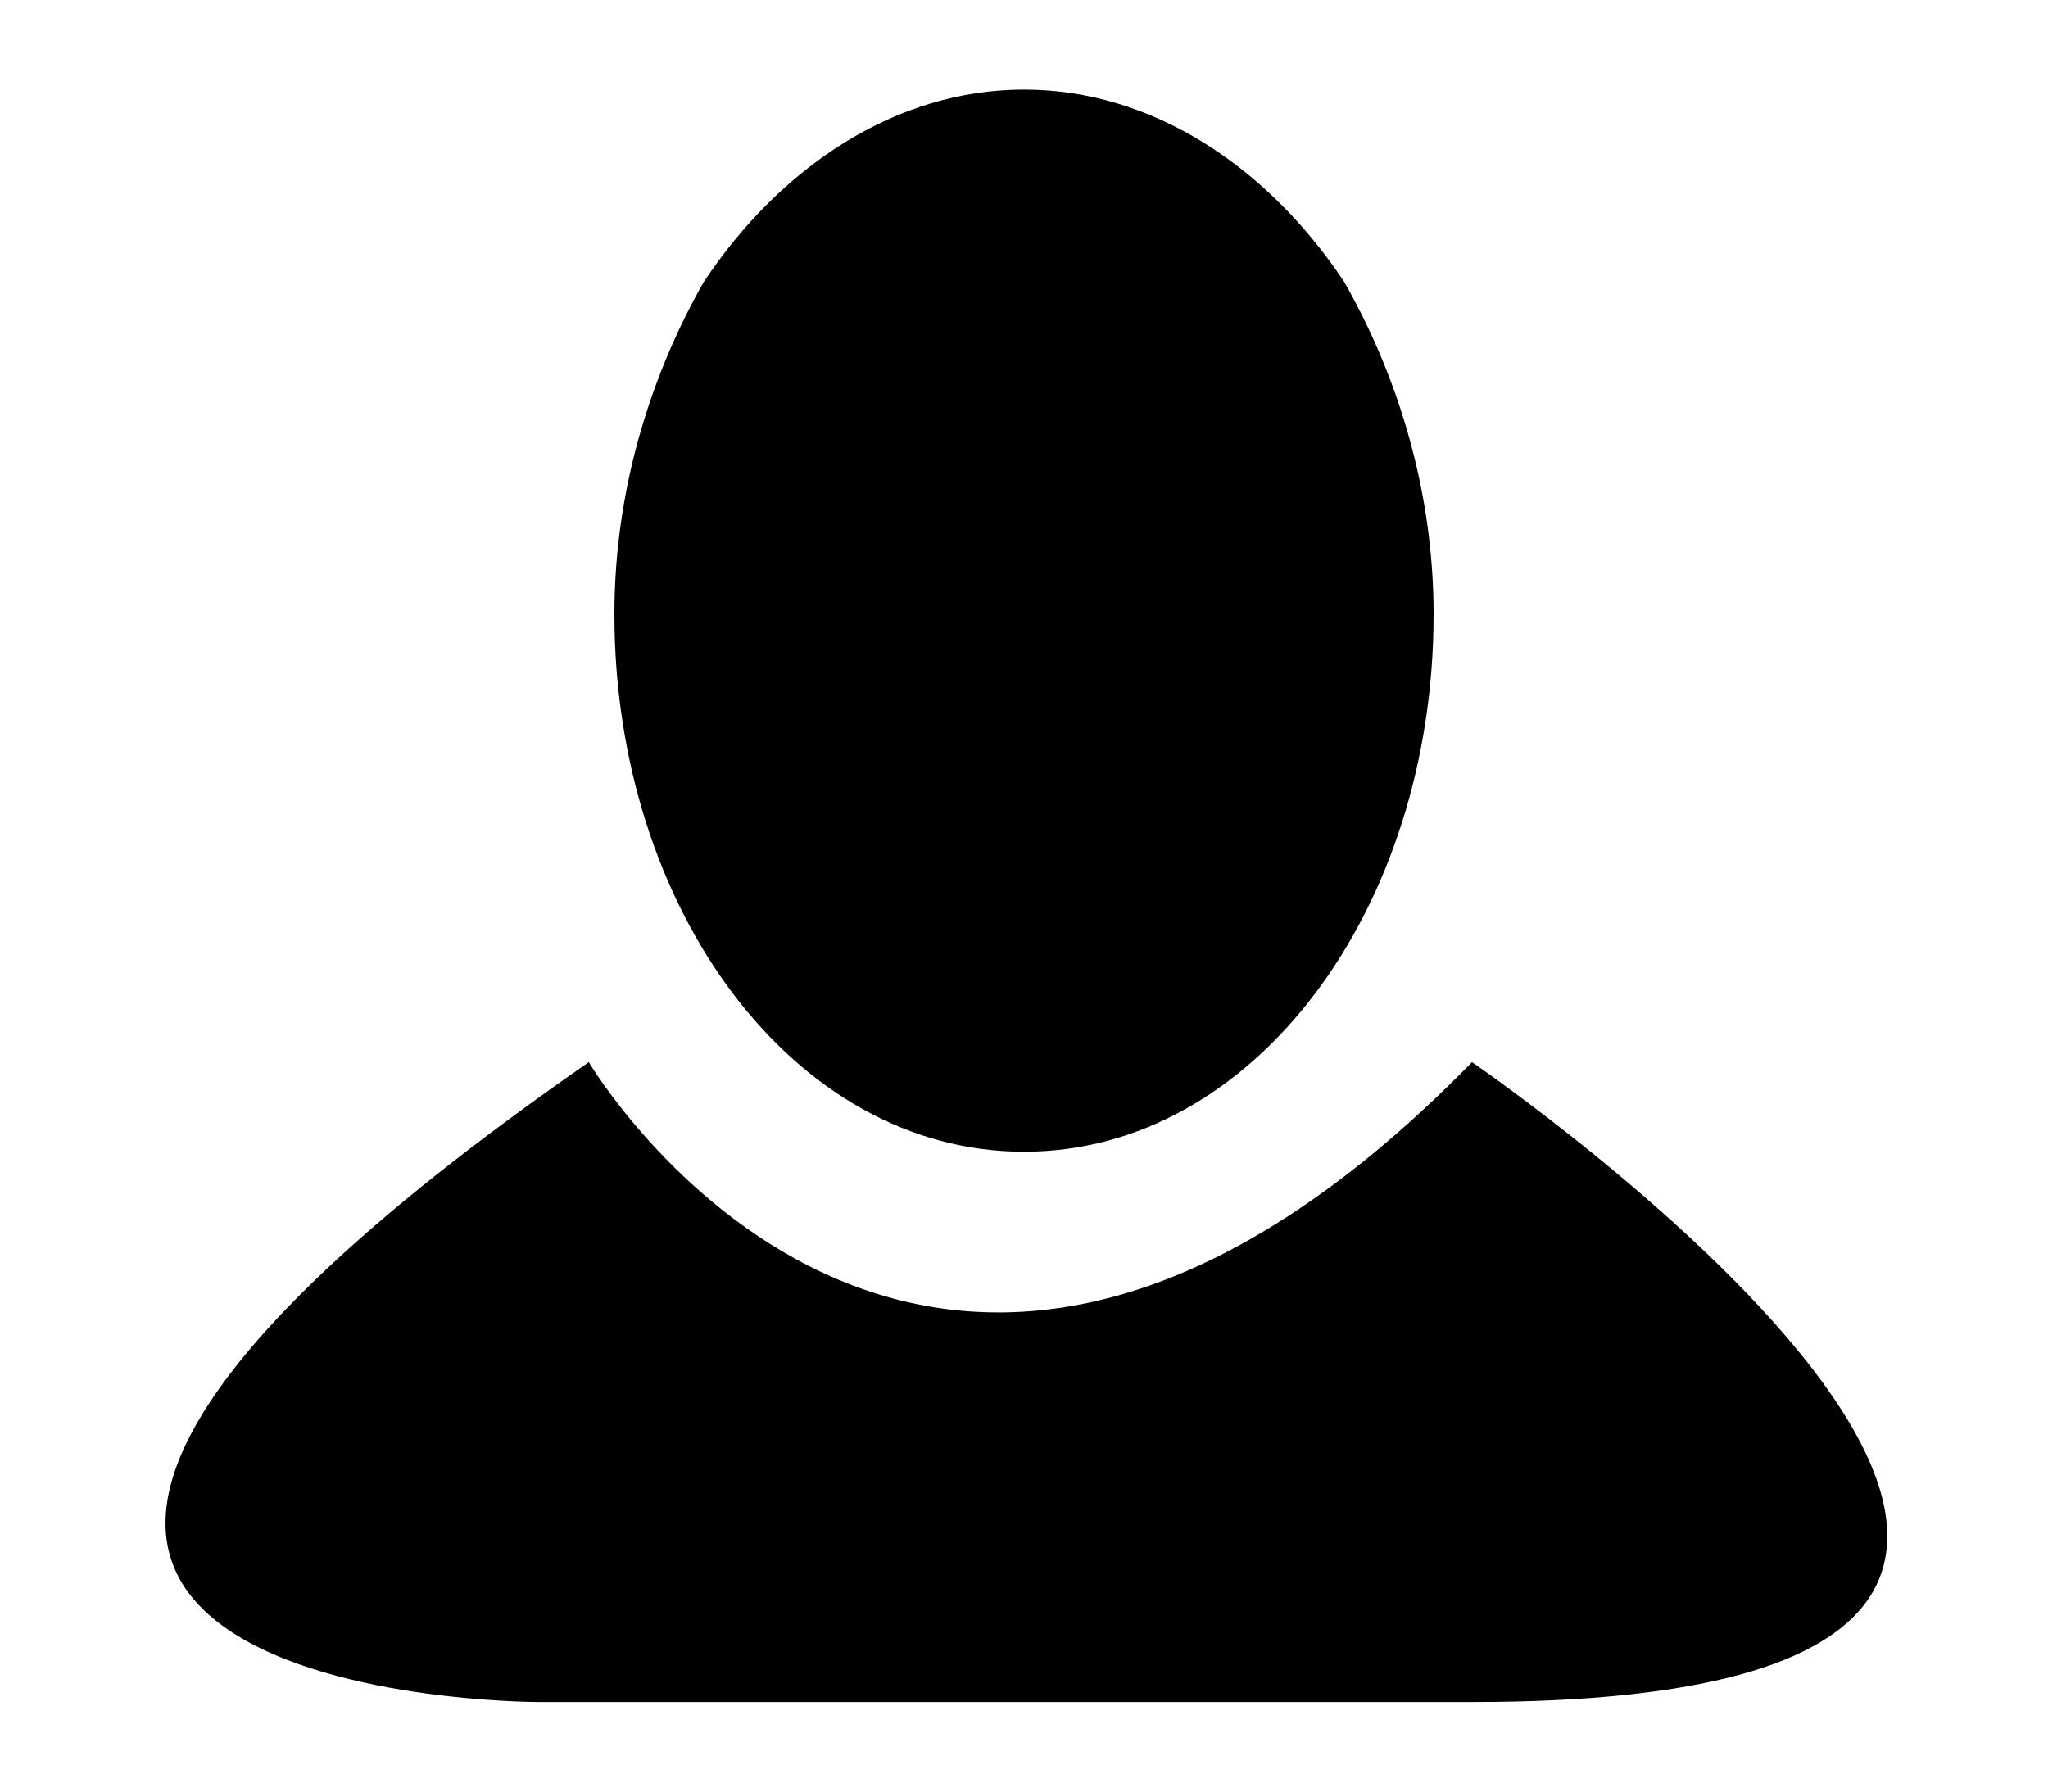
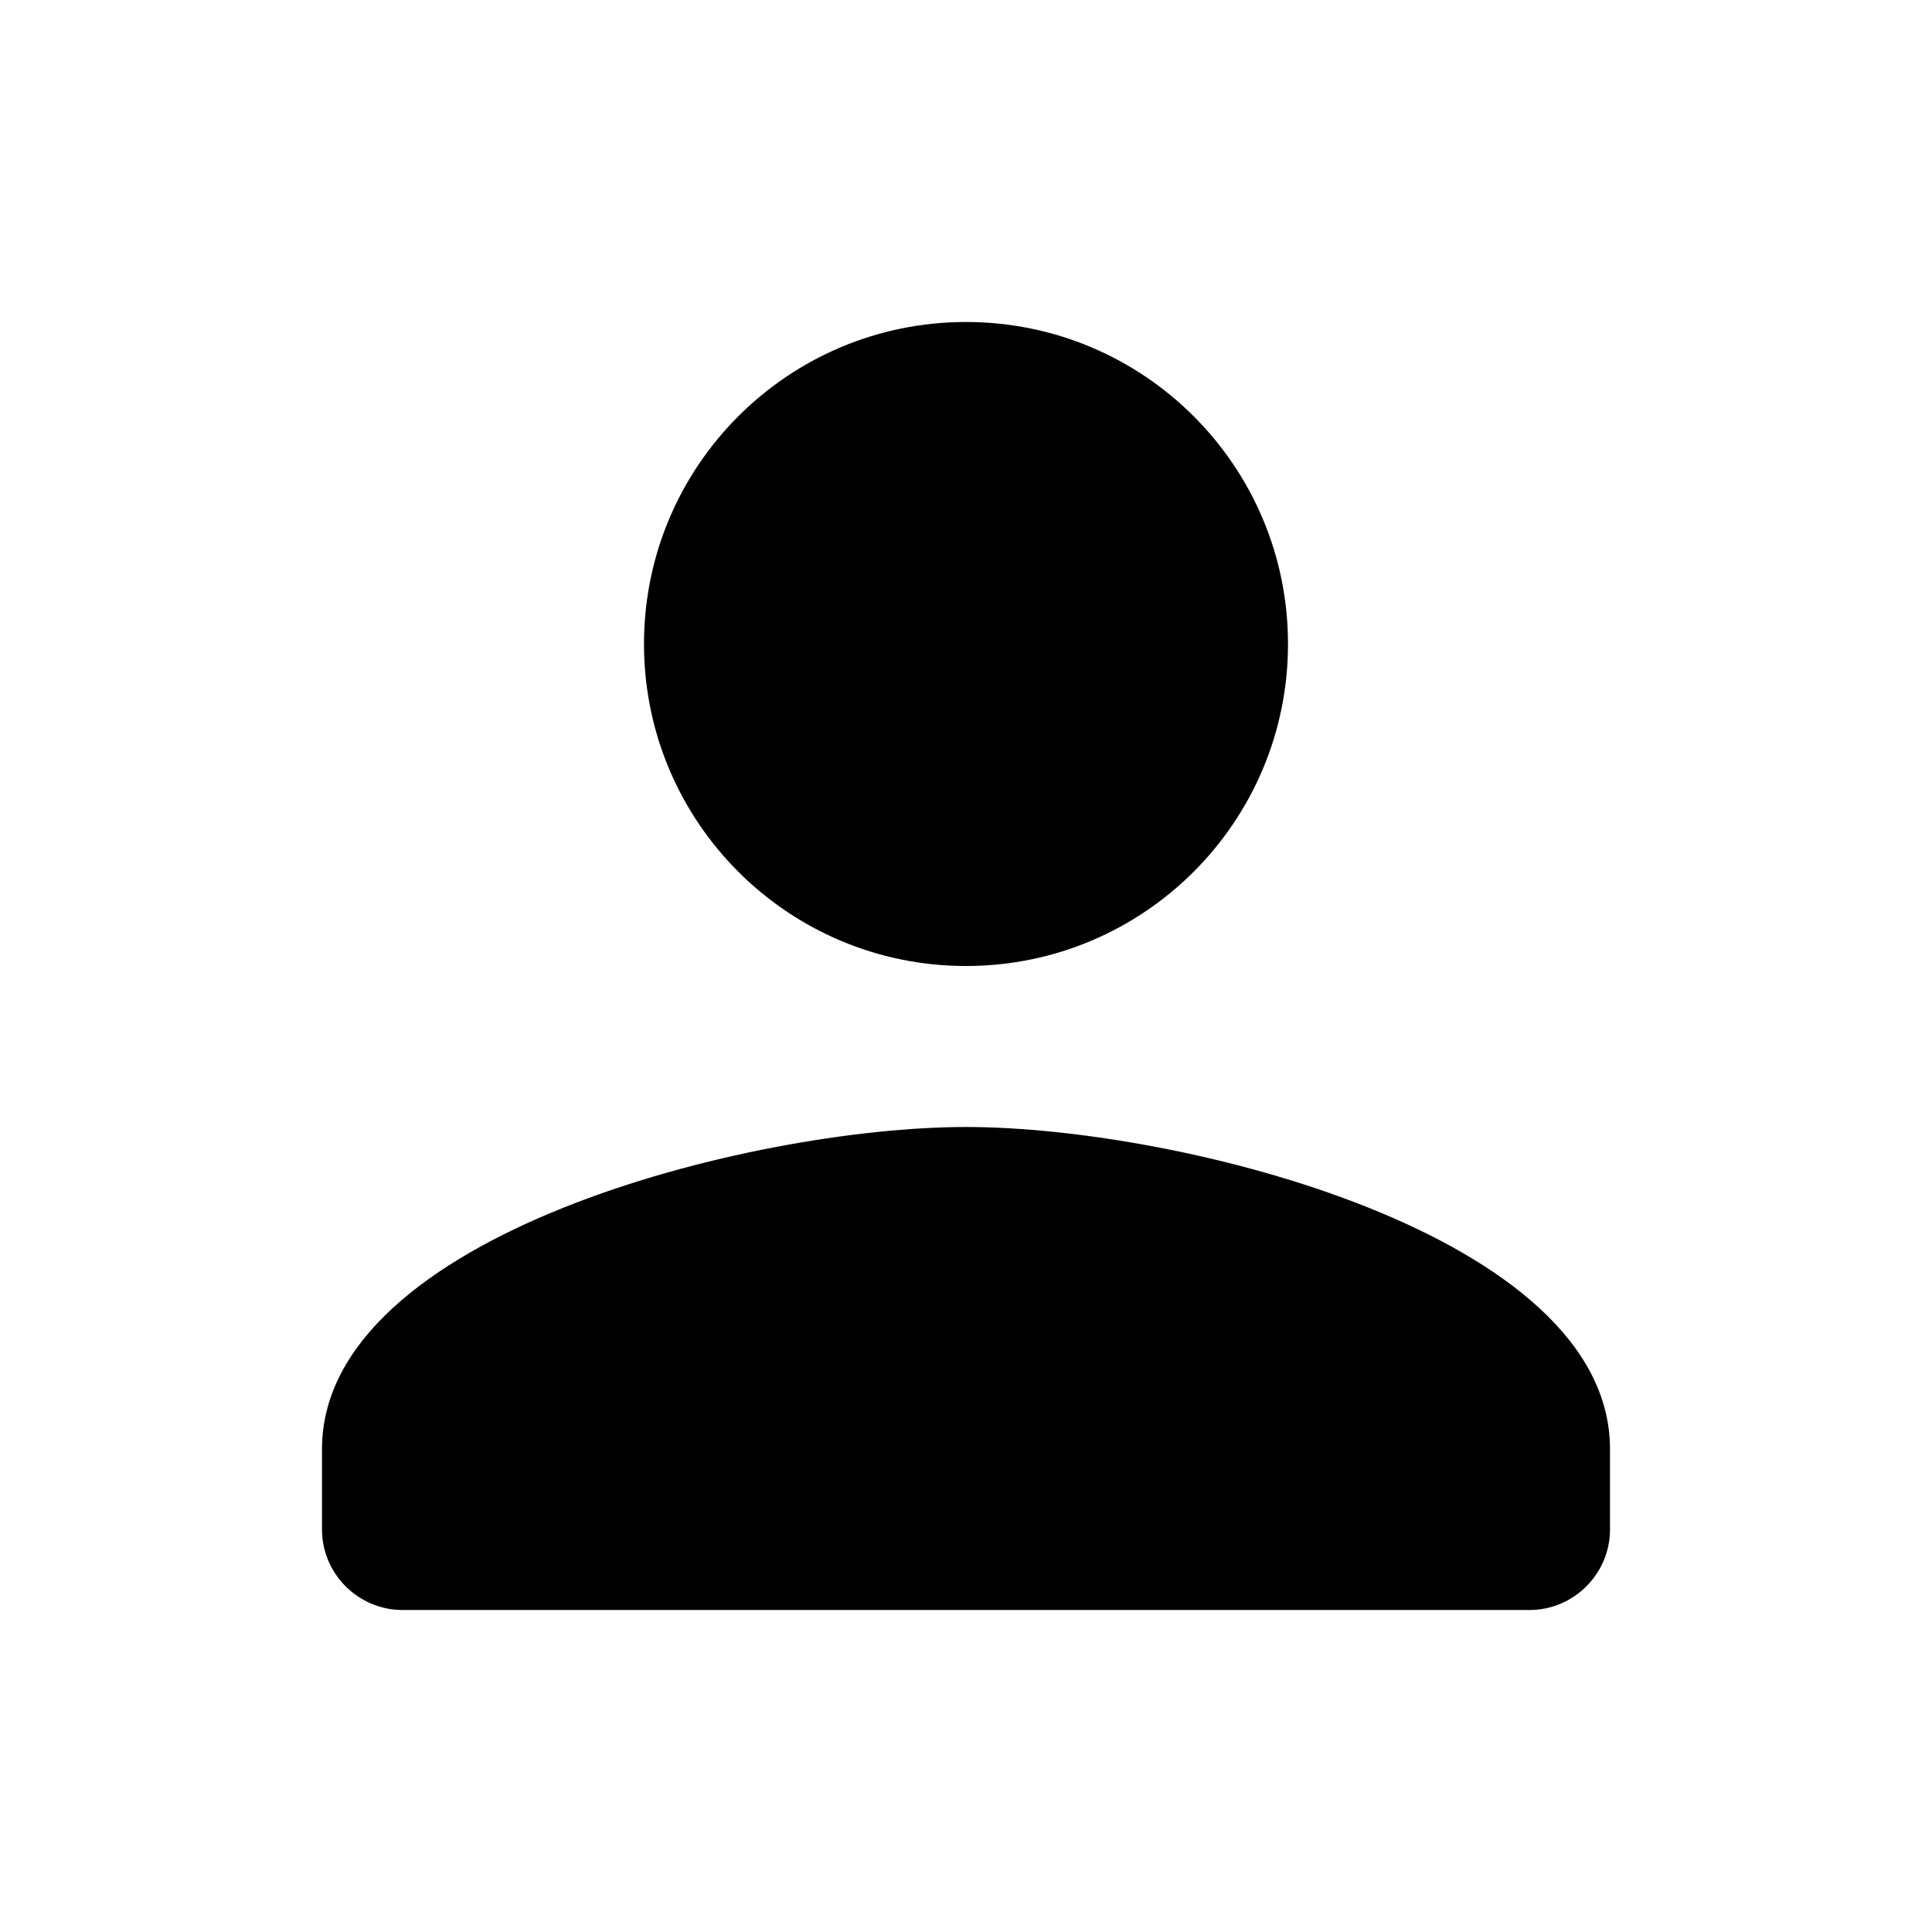
- <svg xmlns="http://www.w3.org/2000/svg" version="1.1" id="Layer_1" x="0px" y="0px" viewBox="0 0 16 14" style="enable-background:new 0 0 16 14;" xml:space="preserve">
-   <path d="M3.2,8.3" />
-   <path d="M4.6,8.3c0,0,2.6,4.4,6.9,0c0,0,7.3,5,0,5s-7.3,0-7.3,0S-2.6,13.3,4.6,8.3z" />
-   <path d="M11.2,4.8C11.2,7.1,9.8,9,8,9S4.8,7.1,4.8,4.8c0-1,0.3-1.9,0.7-2.6C6.1,1.3,7,0.7,8,0.7c1,0,1.9,0.6,2.5,1.5  C10.9,2.9,11.2,3.8,11.2,4.8z" />
+ <svg xmlns="http://www.w3.org/2000/svg" width="{{ .width }}" height="{{ .height }}" viewBox="0 0 24 24">
+   <path fill="none" d="M0 0h24v24H0V0z" />
+   <path fill="currentColor" d="M12 12c2.21 0 4-1.79 4-4s-1.79-4-4-4-4 1.79-4 4 1.79 4 4 4zm0 2c-2.67 0-8 1.34-8 4v1c0 .55.45 1 1 1h14c.55 0 1-.45 1-1v-1c0-2.66-5.33-4-8-4z" />
</svg>
